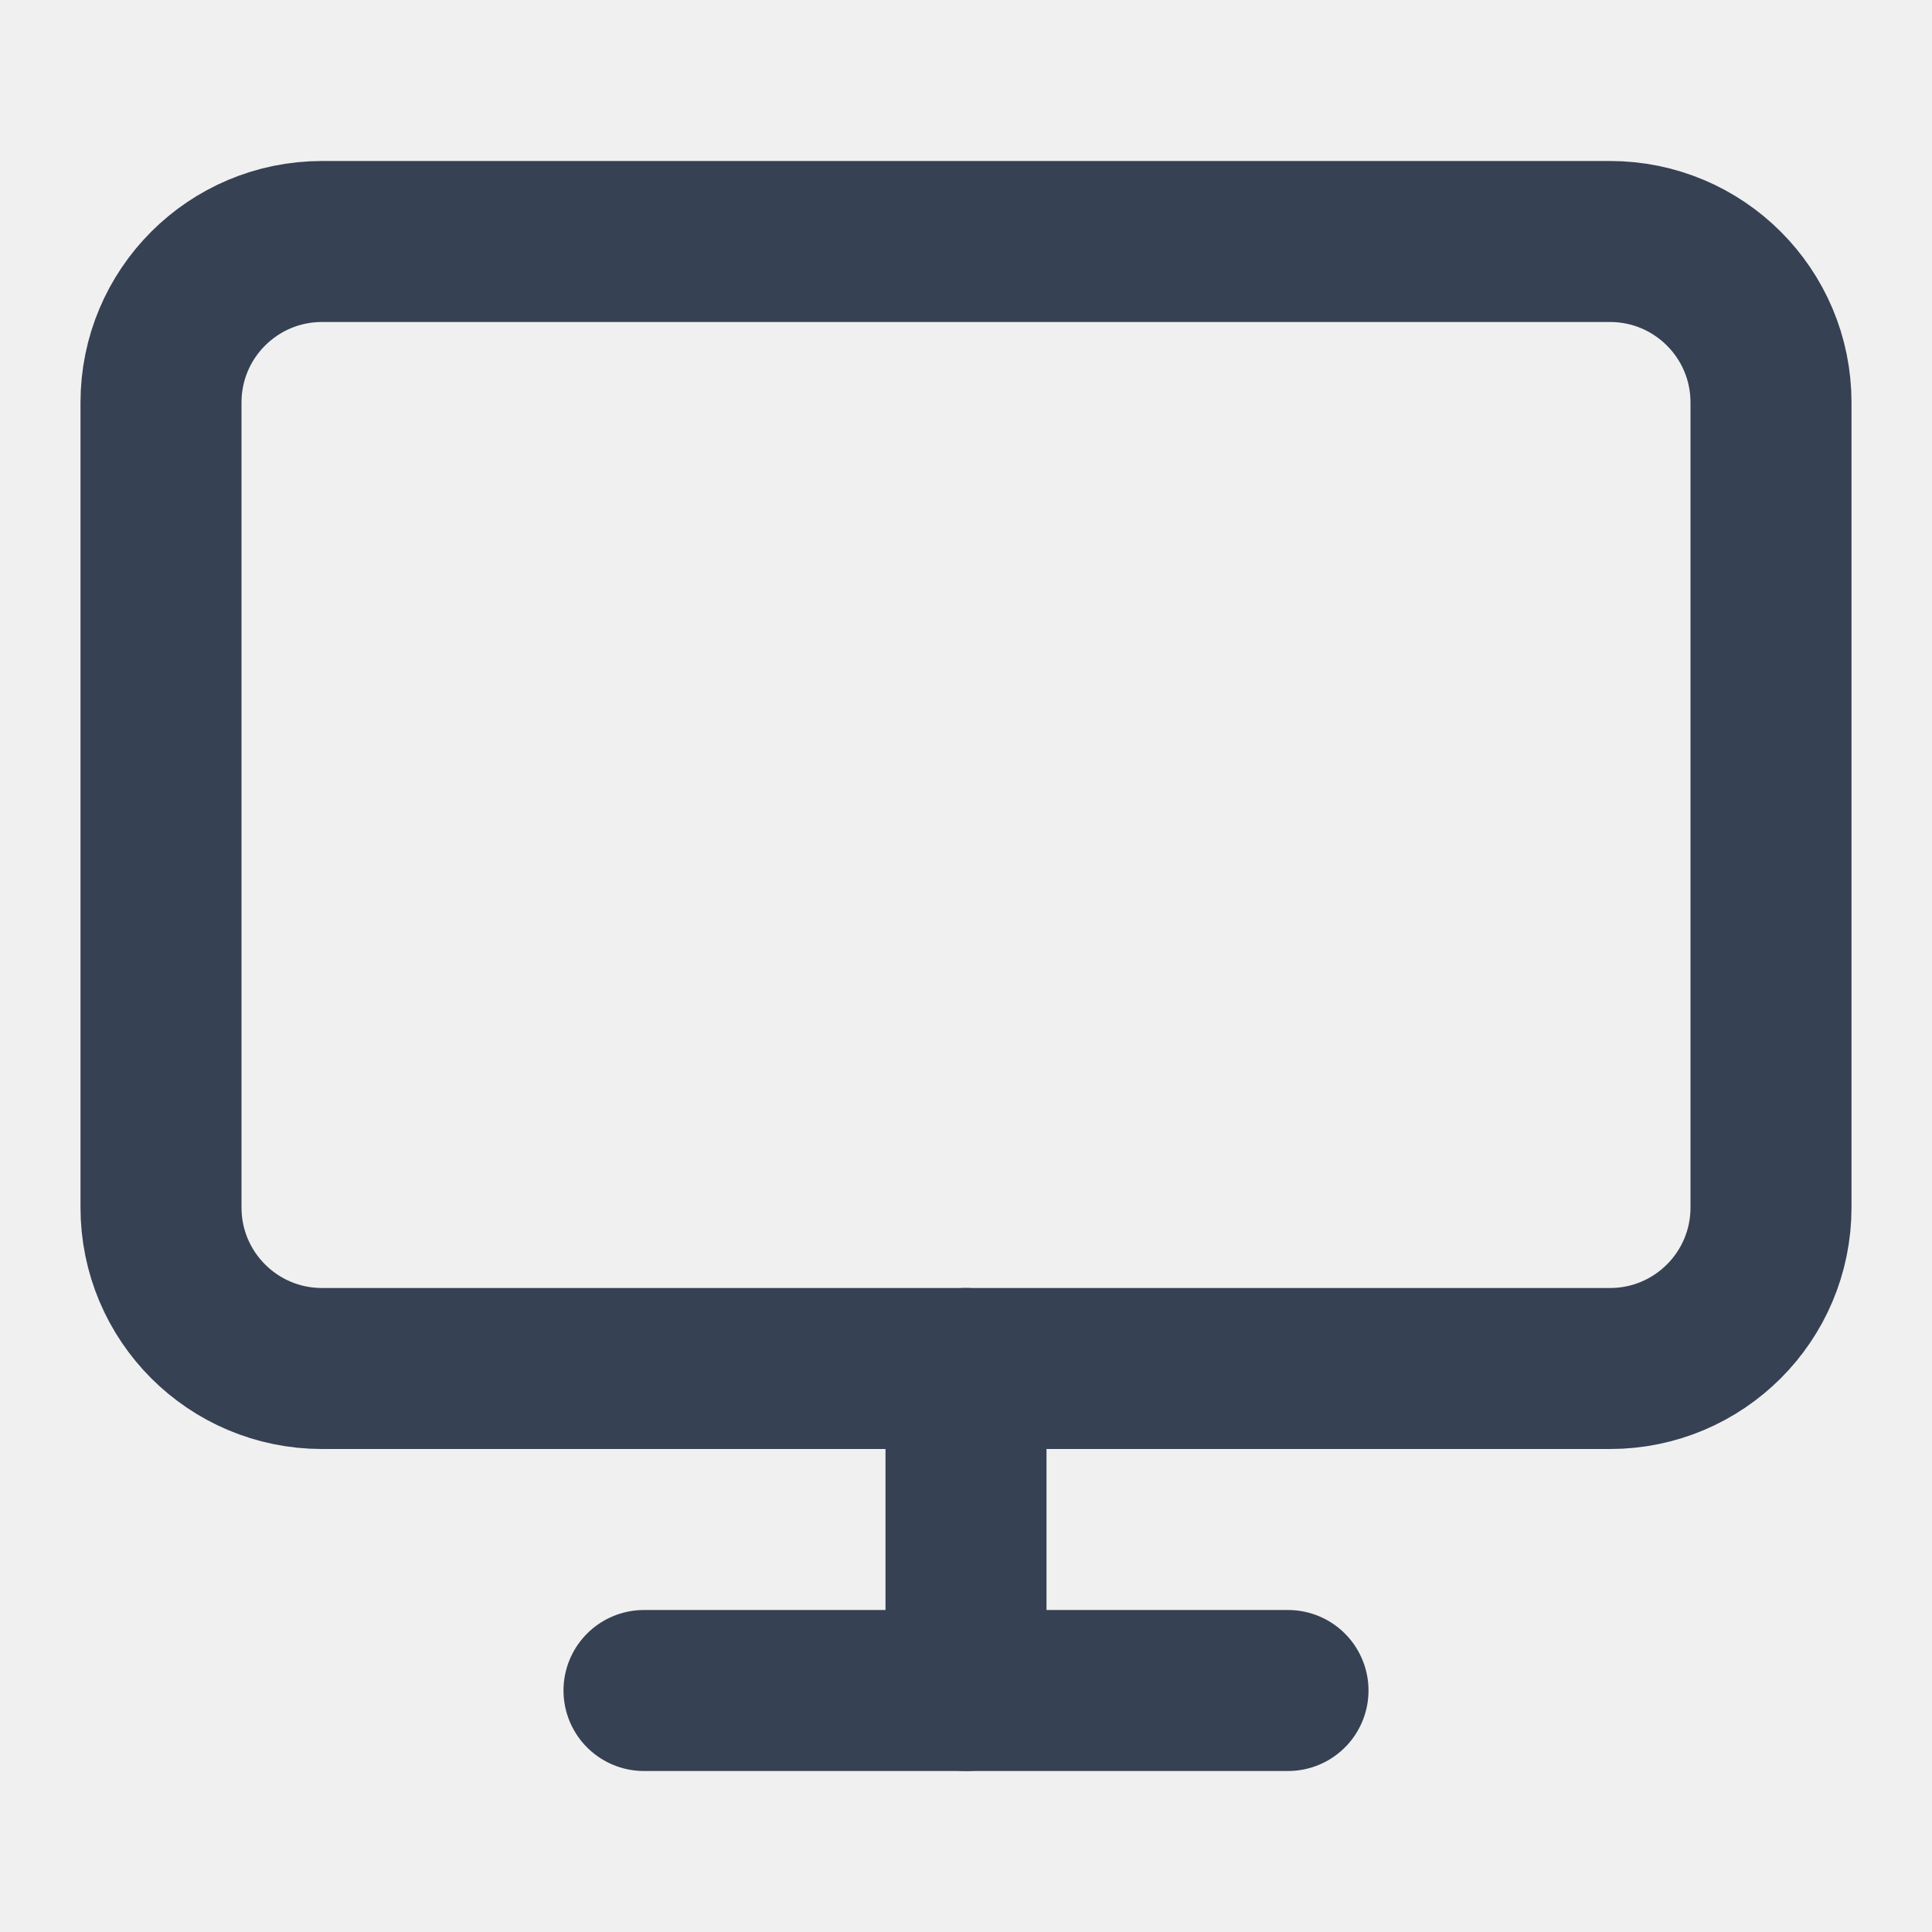
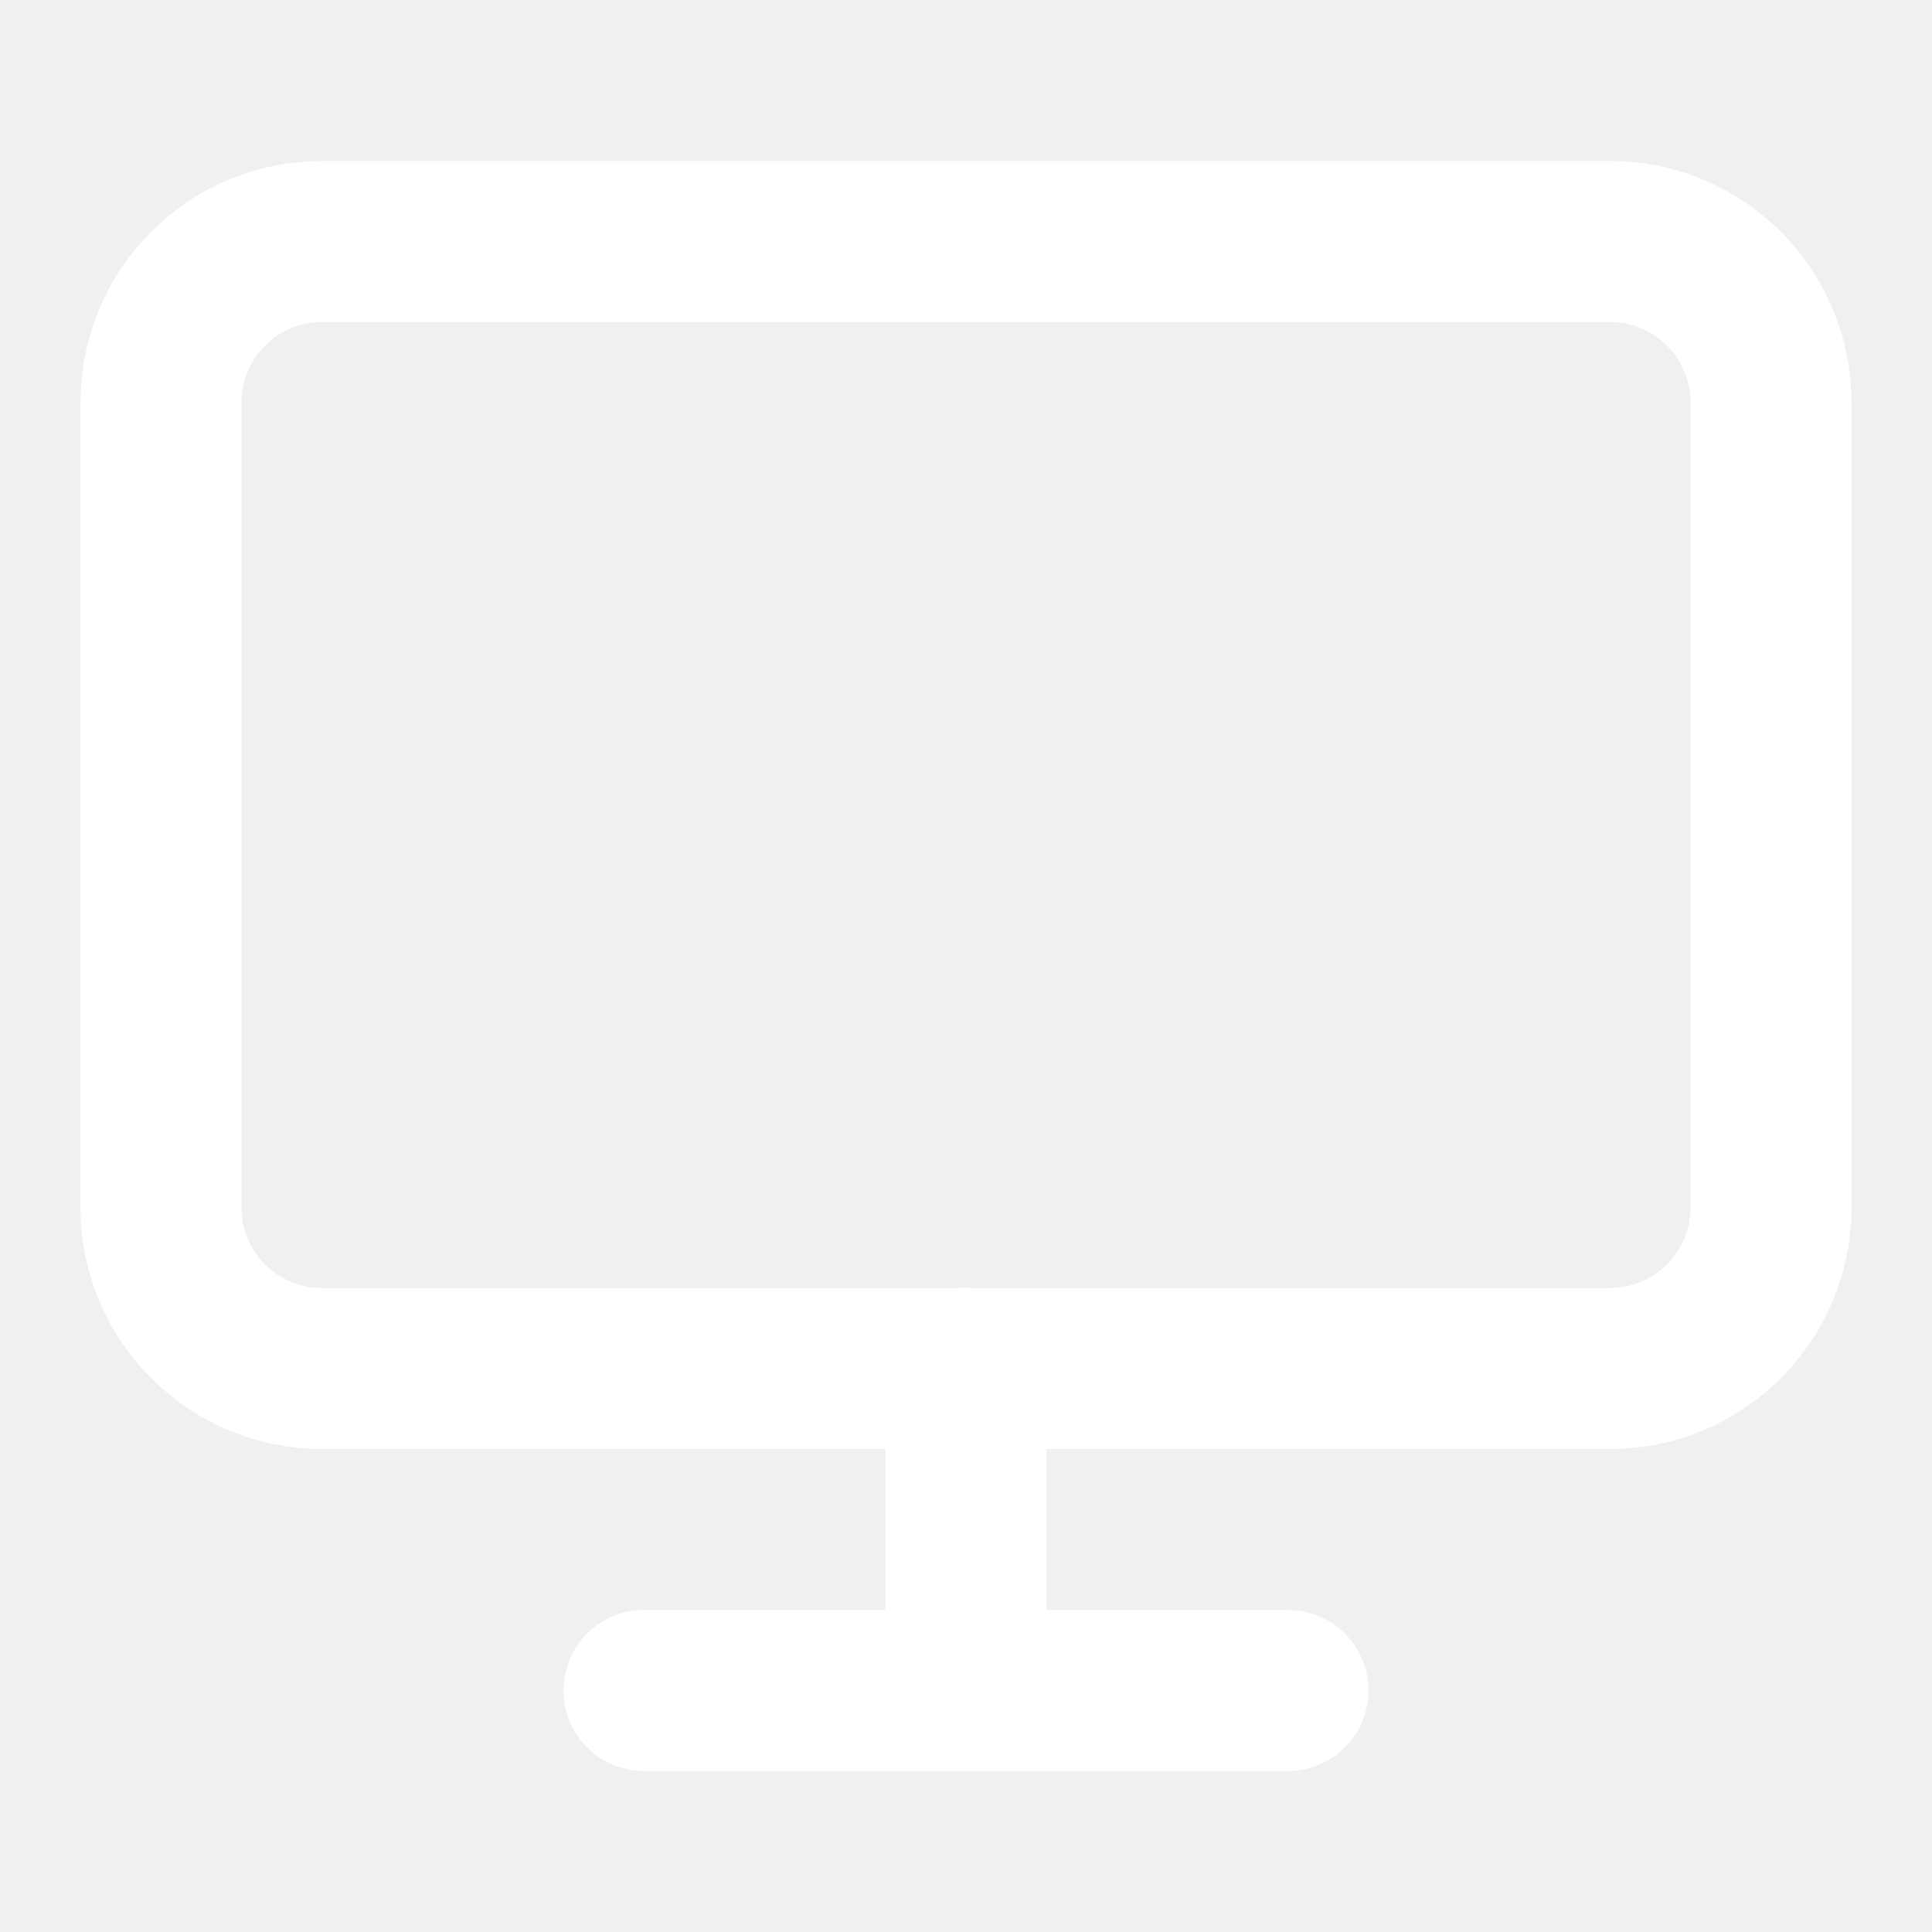
<svg xmlns="http://www.w3.org/2000/svg" preserveAspectRatio="none" overflow="visible" style="display: block;" width="24" height="24" viewBox="0 0 24 24" fill="none">
  <g id="SVG">
-     <path id="Vector" d="M20 3H4C2.895 3 2 3.895 2 5V15C2 16.105 2.895 17 4 17H20C21.105 17 22 16.105 22 15V5C22 3.895 21.105 3 20 3Z" stroke="#364153" stroke-width="2" stroke-linecap="round" stroke-linejoin="round" />
-     <path id="Vector_2" d="M8 21H16" stroke="#364153" stroke-width="2" stroke-linecap="round" stroke-linejoin="round" />
-     <path id="Vector_3" d="M12 17V21" stroke="#364153" stroke-width="2" stroke-linecap="round" stroke-linejoin="round" />
+     <path id="Vector" d="M20 3H4C2.895 3 2 3.895 2 5V15C2 16.105 2.895 17 4 17H20C21.105 17 22 16.105 22 15V5C22 3.895 21.105 3 20 3Z" stroke="white" stroke-width="2" stroke-linecap="round" stroke-linejoin="round" />
+     <path id="Vector_2" d="M8 21H16" stroke="white" stroke-width="2" stroke-linecap="round" stroke-linejoin="round" />
+     <path id="Vector_3" d="M12 17V21" stroke="white" stroke-width="2" stroke-linecap="round" stroke-linejoin="round" />
  </g>
</svg>
